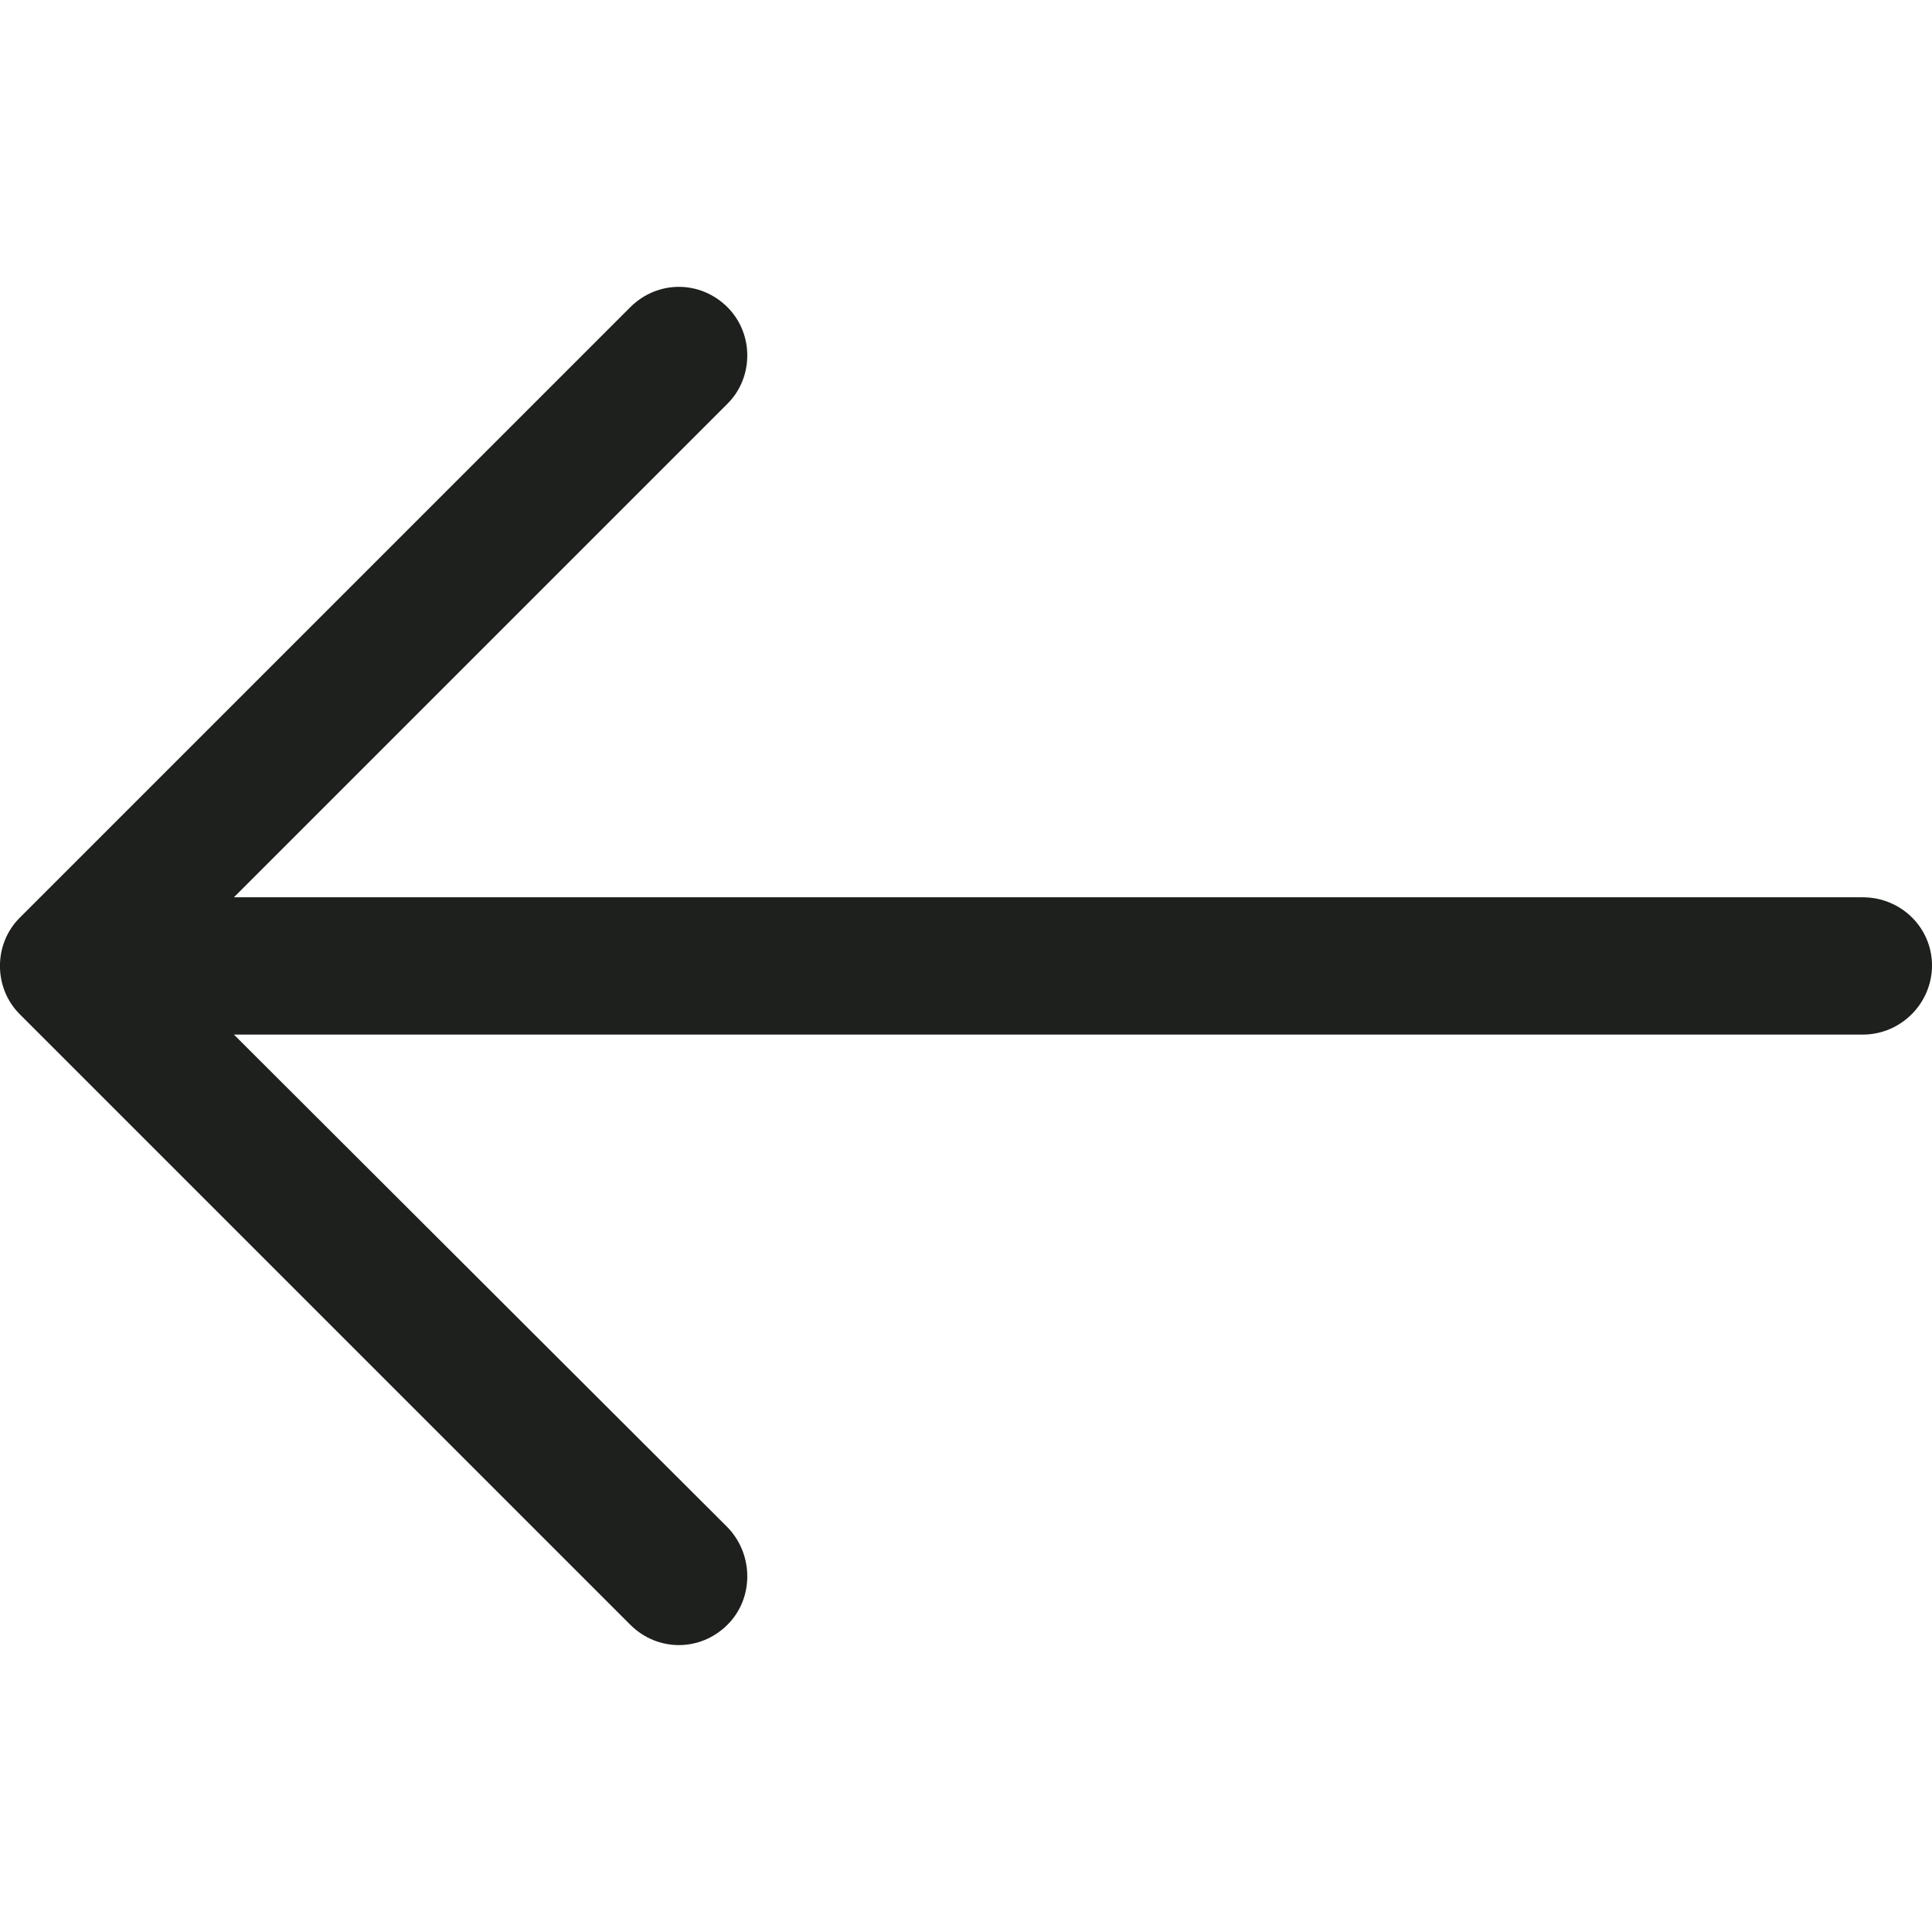
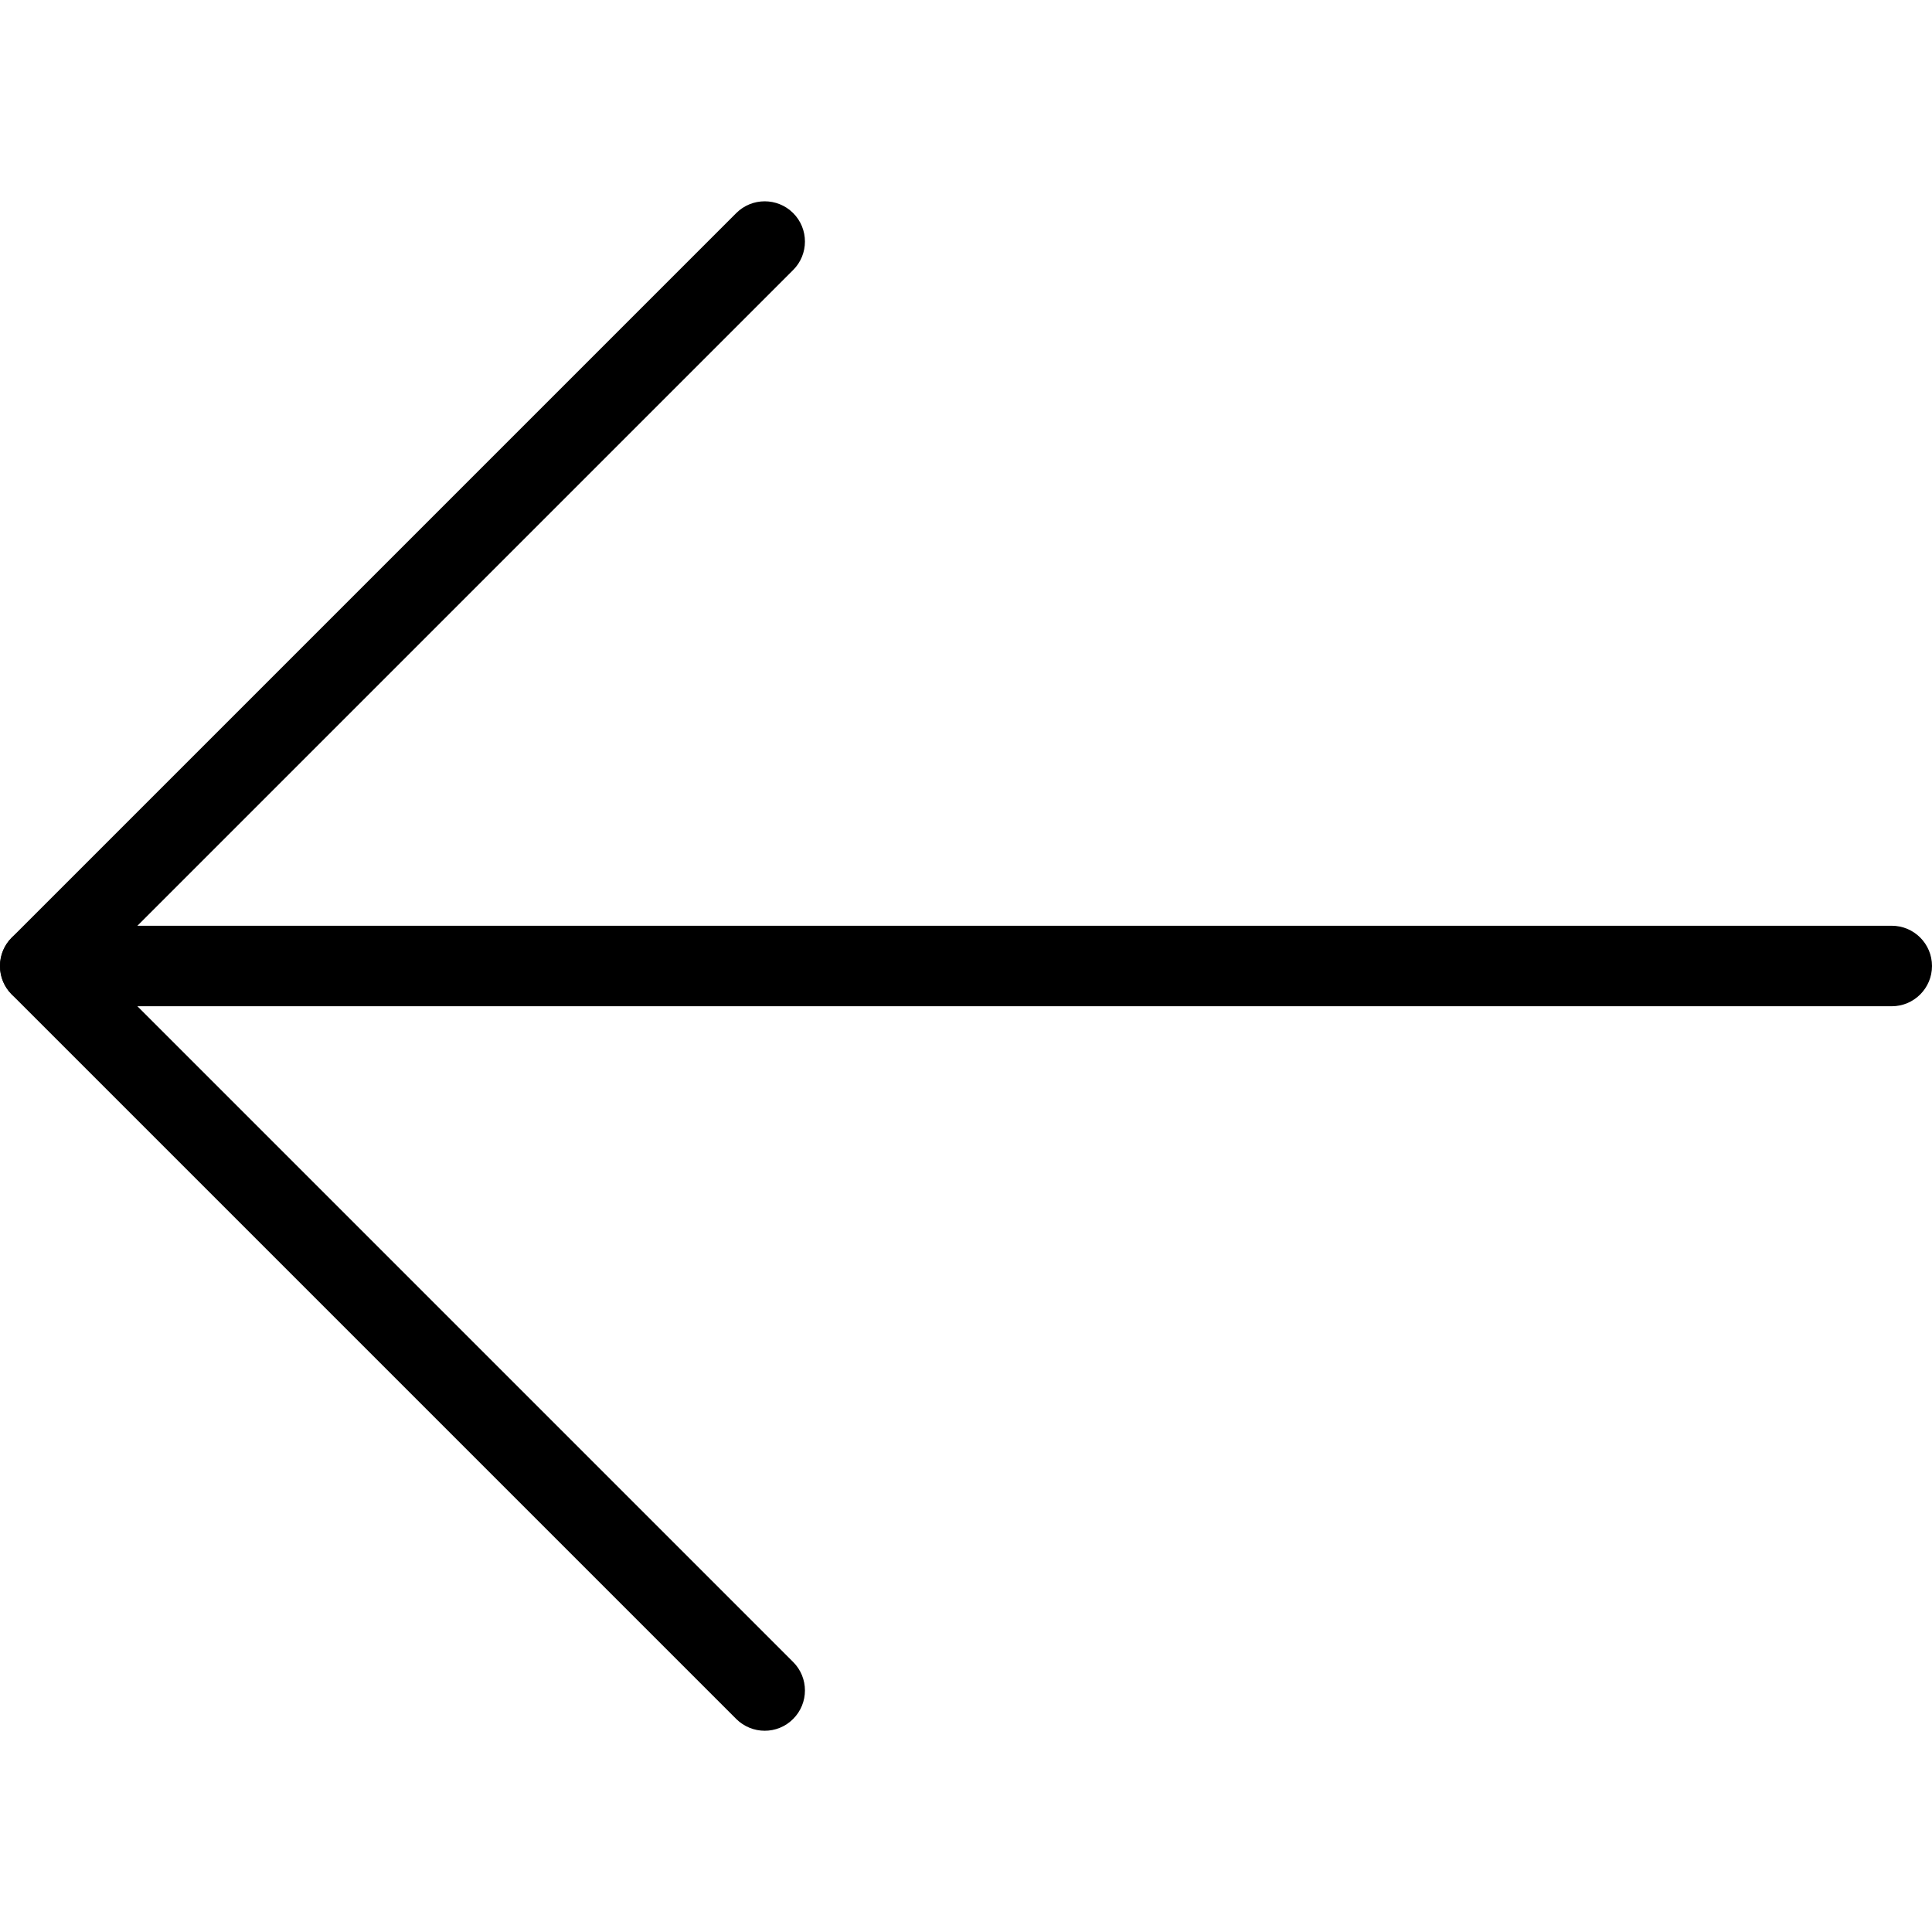
- <svg xmlns="http://www.w3.org/2000/svg" version="1.1" id="Capa_1" x="0px" y="0px" viewBox="0 0 31.494 31.494" style="enable-background:new 0 0 31.494 31.494;" xml:space="preserve">
-   <path style="fill:#1E201D;" d="M10.273,5.009c0.444-0.444,1.143-0.444,1.587,0c0.429,0.429,0.429,1.143,0,1.571l-8.047,8.047h26.554  c0.619,0,1.127,0.492,1.127,1.111c0,0.619-0.508,1.127-1.127,1.127H3.813l8.047,8.032c0.429,0.444,0.429,1.159,0,1.587  c-0.444,0.444-1.143,0.444-1.587,0l-9.952-9.952c-0.429-0.429-0.429-1.143,0-1.571L10.273,5.009z" />
+ <svg xmlns="http://www.w3.org/2000/svg" version="1.1" id="Layer_1" x="0px" y="0px" viewBox="0 0 24 24" style="enable-background:new 0 0 24 24;" xml:space="preserve">
+   <g>
+     <g>
+       <path d="M9.5,21.5c-0.128,0-0.256-0.049-0.354-0.146l-9-9c-0.195-0.195-0.195-0.512,0-0.707l9-9c0.195-0.195,0.512-0.195,0.707,0    s0.195,0.512,0,0.707L1.207,12l8.646,8.646c0.195,0.195,0.195,0.512,0,0.707C9.756,21.451,9.628,21.5,9.5,21.5z" />
+     </g>
+     <g>
+       <path d="M23.5,12.5h-23C0.224,12.5,0,12.276,0,12s0.224-0.5,0.5-0.5h23c0.276,0,0.5,0.224,0.5,0.5S23.776,12.5,23.5,12.5z" />
+     </g>
+   </g>
  <g>
</g>
  <g>
</g>
  <g>
</g>
  <g>
</g>
  <g>
</g>
  <g>
</g>
  <g>
</g>
  <g>
</g>
  <g>
</g>
  <g>
</g>
  <g>
</g>
  <g>
</g>
  <g>
</g>
  <g>
</g>
  <g>
</g>
</svg>
